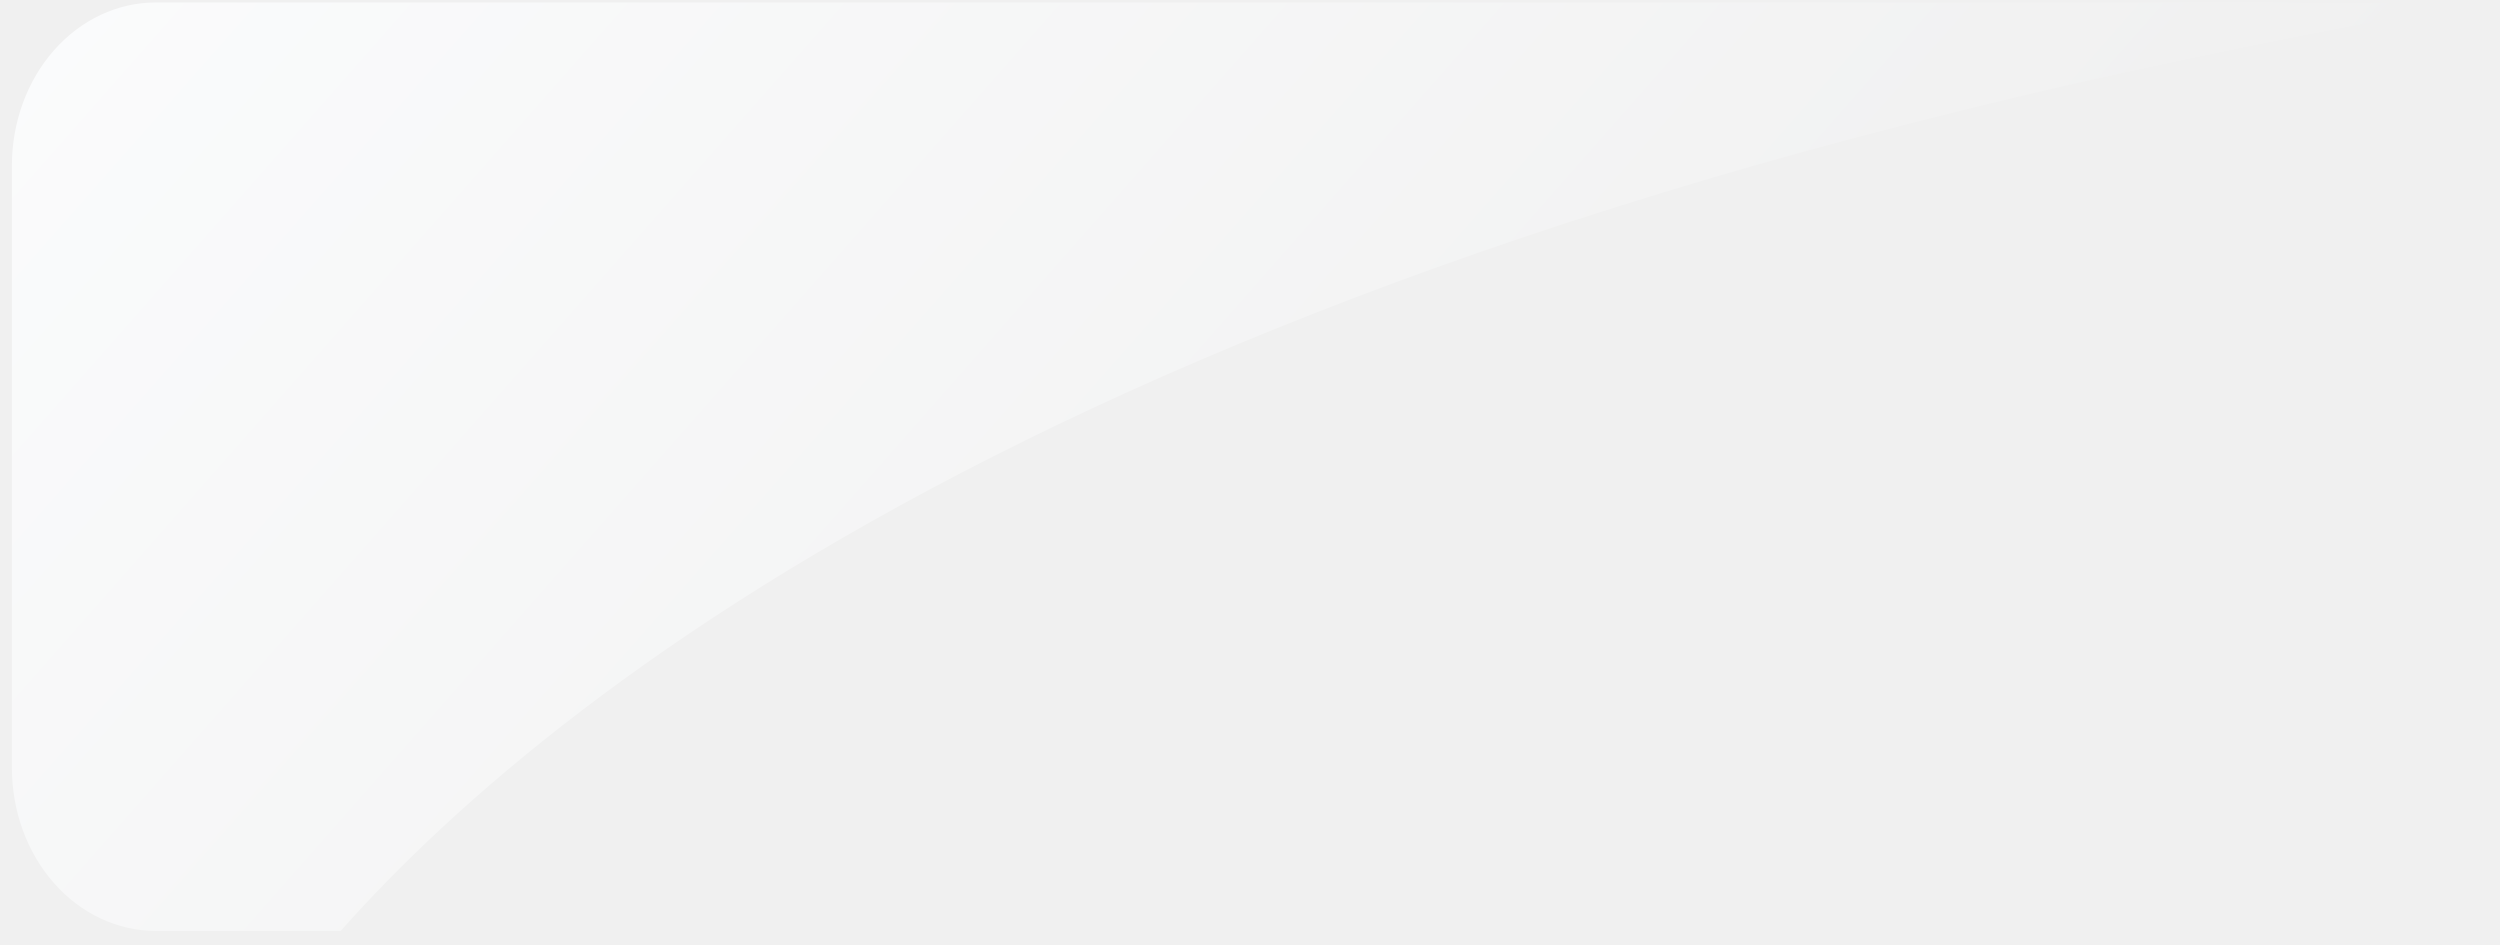
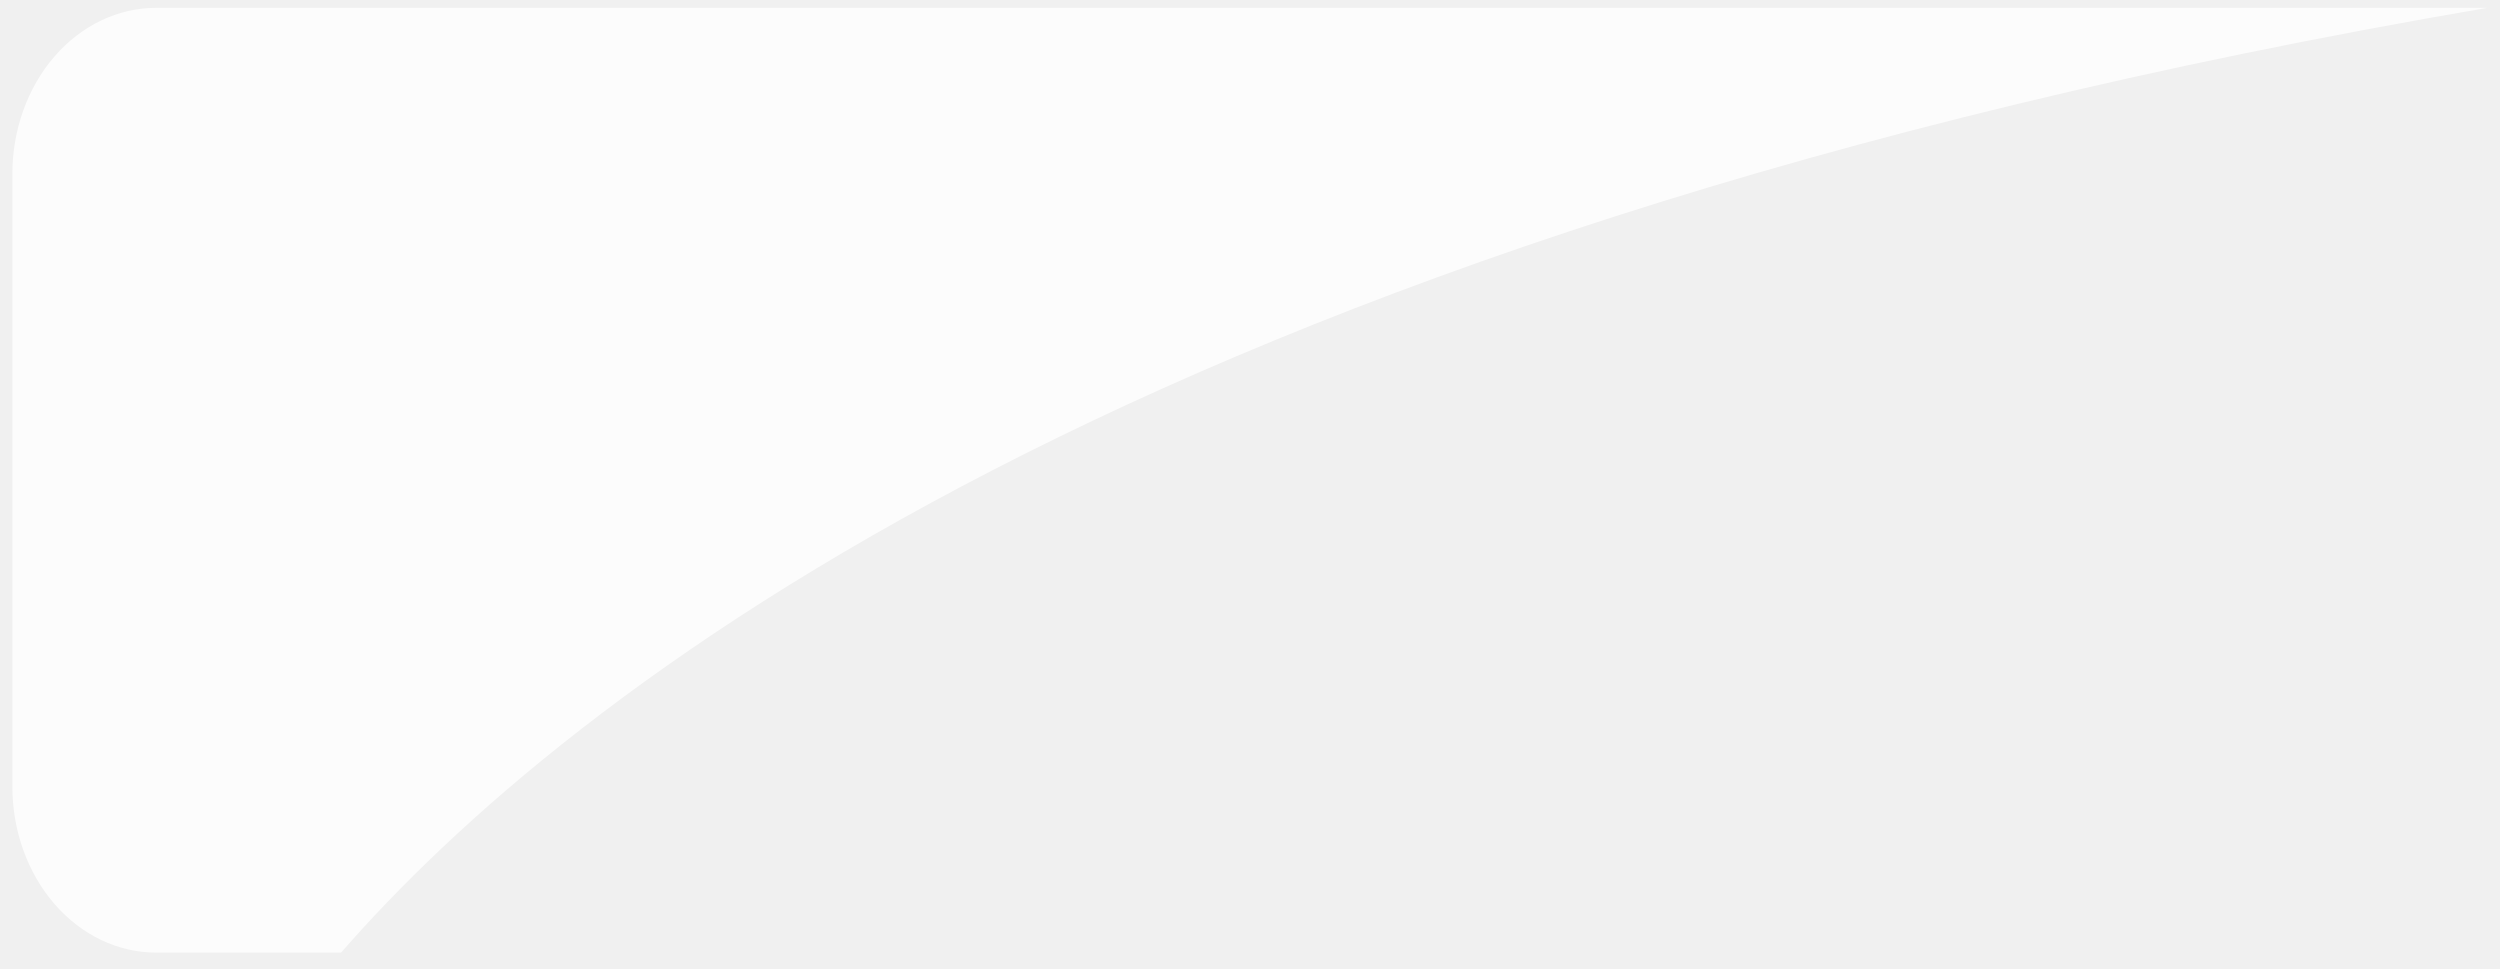
- <svg xmlns="http://www.w3.org/2000/svg" width="90" height="34" viewBox="0 0 90 34" fill="none">
-   <path style="mix-blend-mode:screen" opacity="0.8" d="M5.606 33.513H12.264C20.352 24.399 41.013 8.24 89.551 0.089H5.606C4.232 0.089 2.915 0.708 1.944 1.809C0.973 2.91 0.428 4.404 0.428 5.961V27.641C0.428 29.198 0.973 30.692 1.944 31.793C2.915 32.894 4.232 33.513 5.606 33.513V33.513Z" fill="url(#paint0_linear)" />
+ <svg xmlns="http://www.w3.org/2000/svg" width="142" height="55" viewBox="0 0 142 55" fill="none">
+   <path style="mix-blend-mode:screen" opacity="0.8" d="M8.87 54.108H19.373C32.131 39.476 64.718 13.532 141.279 0.446H8.87C6.704 0.446 4.627 1.44 3.095 3.208C1.564 4.976 0.703 7.373 0.703 9.874V44.68C0.703 47.181 1.564 49.578 3.095 51.346C4.627 53.114 6.704 54.108 8.87 54.108V54.108Z" fill="#ffffff" />
  <defs>
-     <linearGradient id="paint0_linear" x1="17.629" y1="-15.918" x2="66.064" y2="26.782" gradientUnits="userSpaceOnUse">
+     <linearGradient id="paint0_linear" x1="27.835" y1="-25.253" x2="105.412" y2="41.938" gradientUnits="userSpaceOnUse">
      <stop stop-color="#D8E8F8" />
      <stop offset="1" />
    </linearGradient>
  </defs>
</svg>
